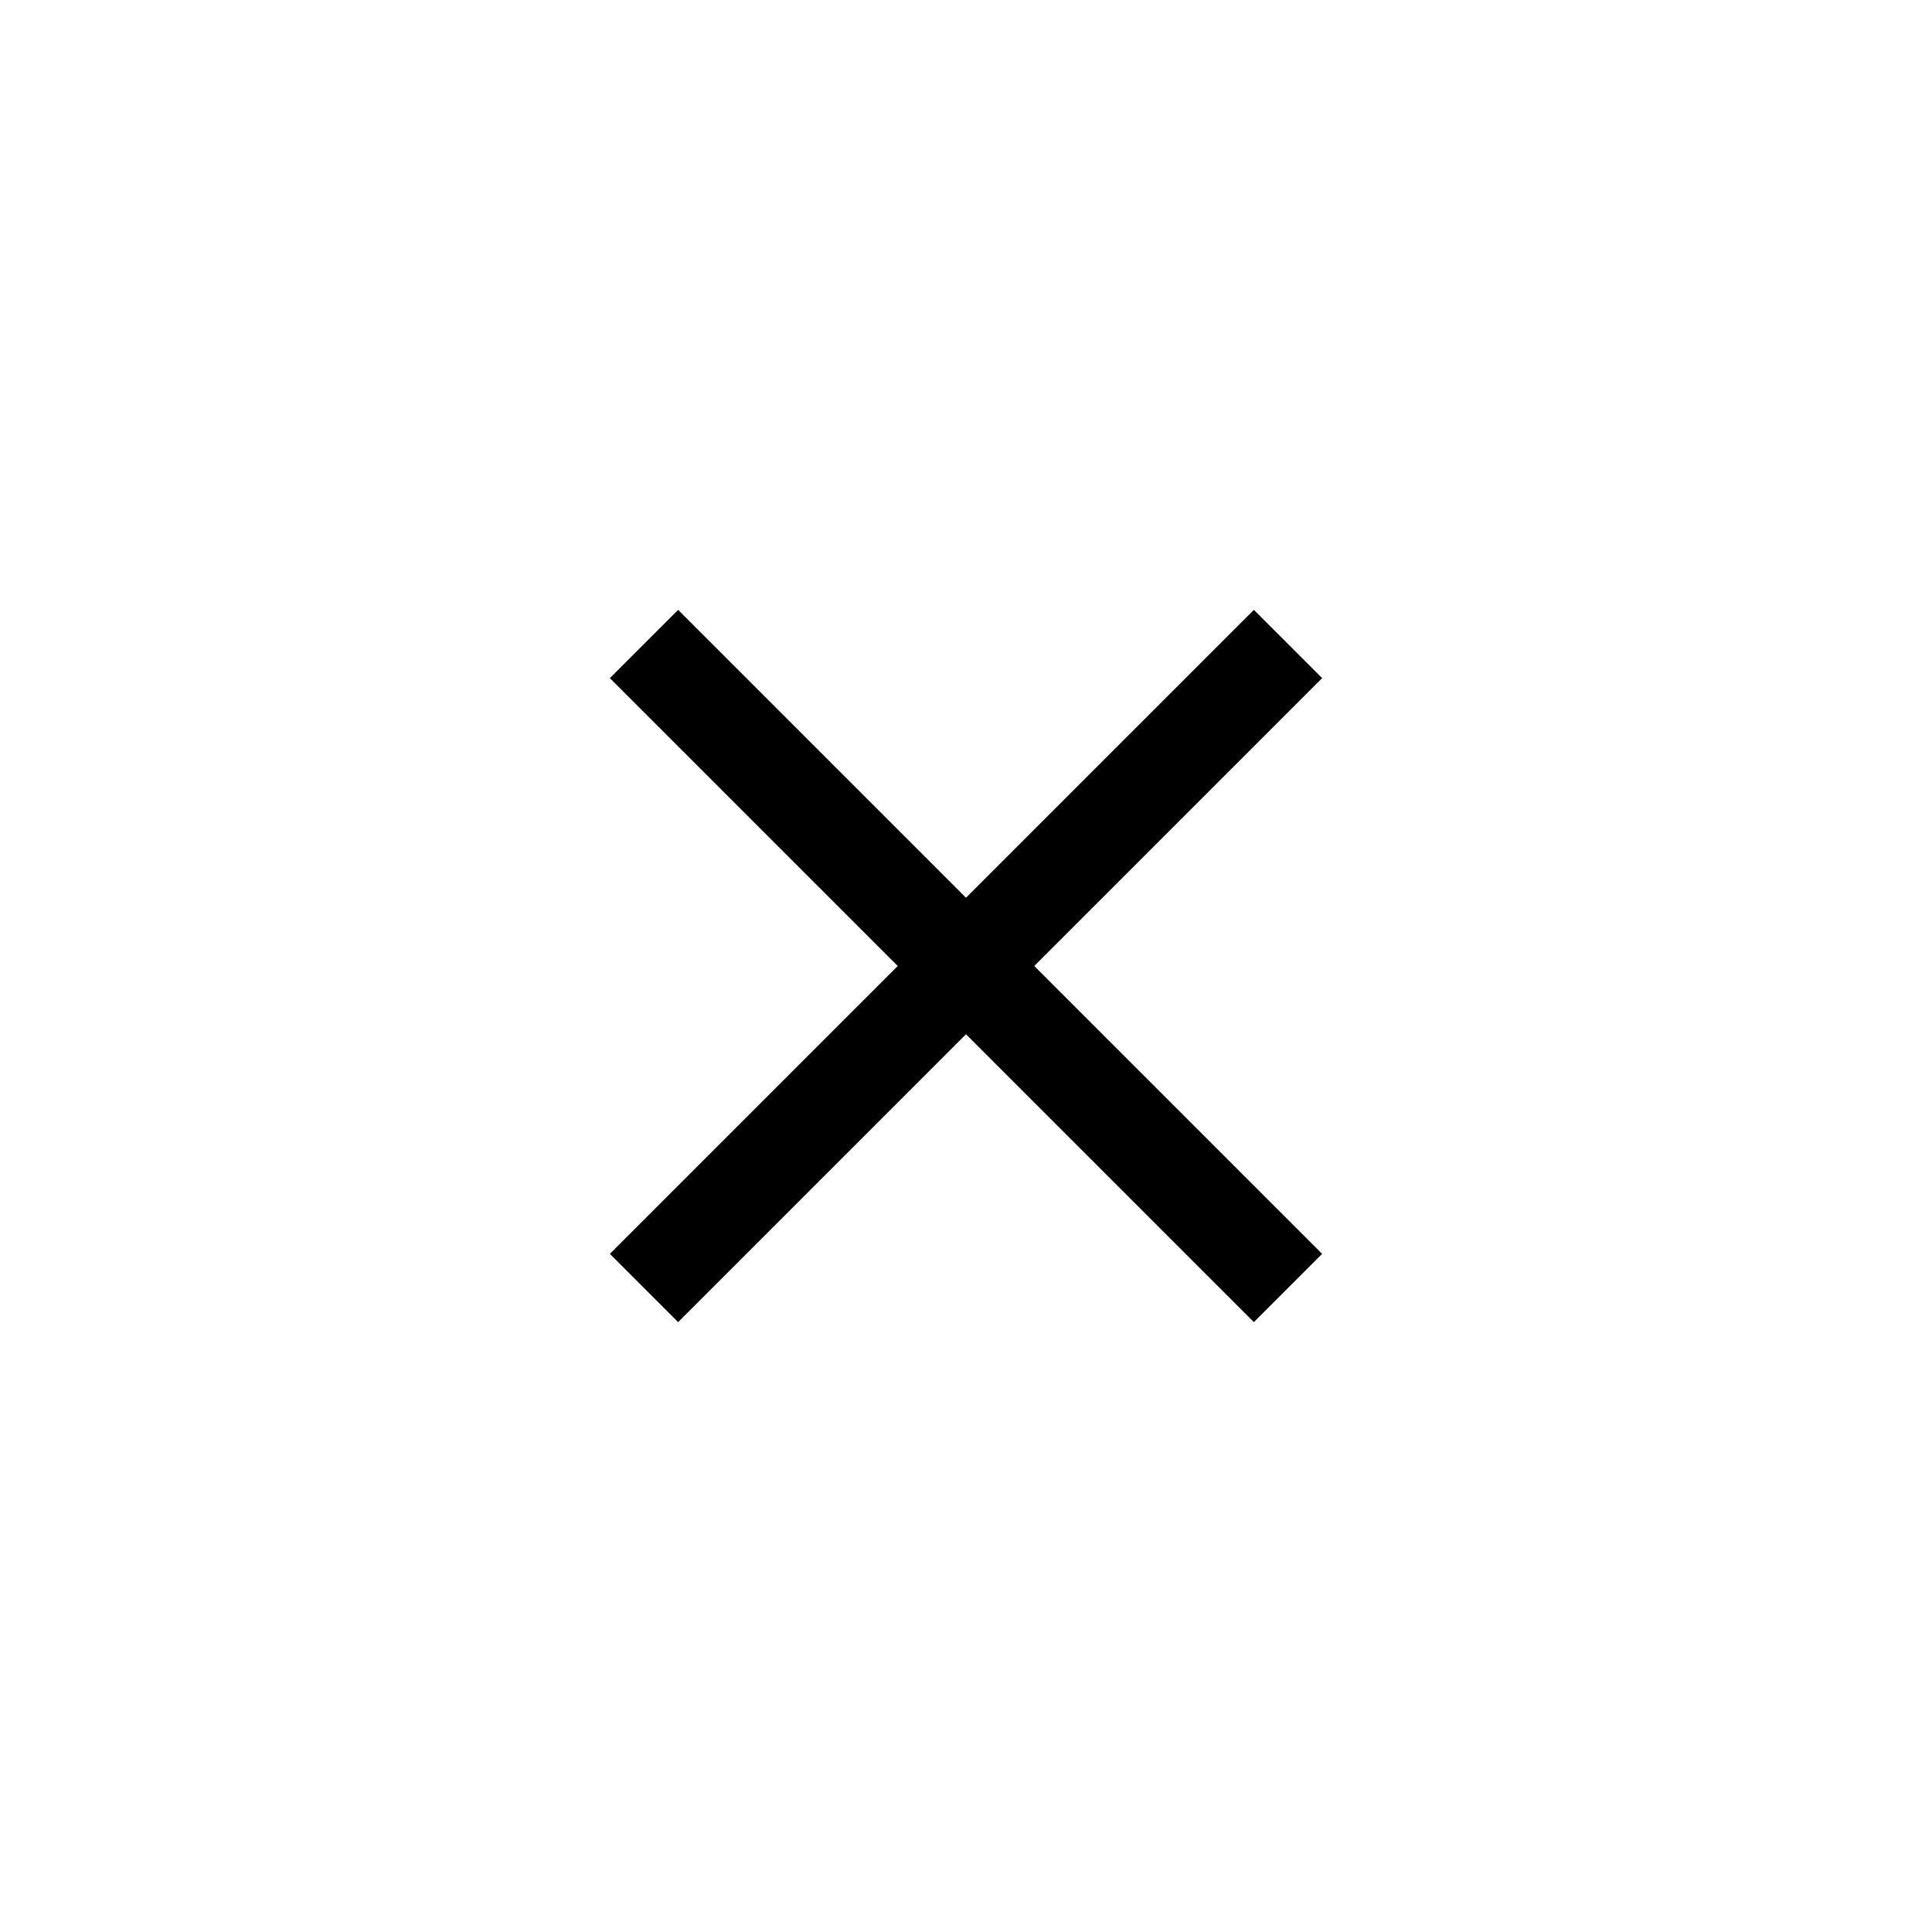
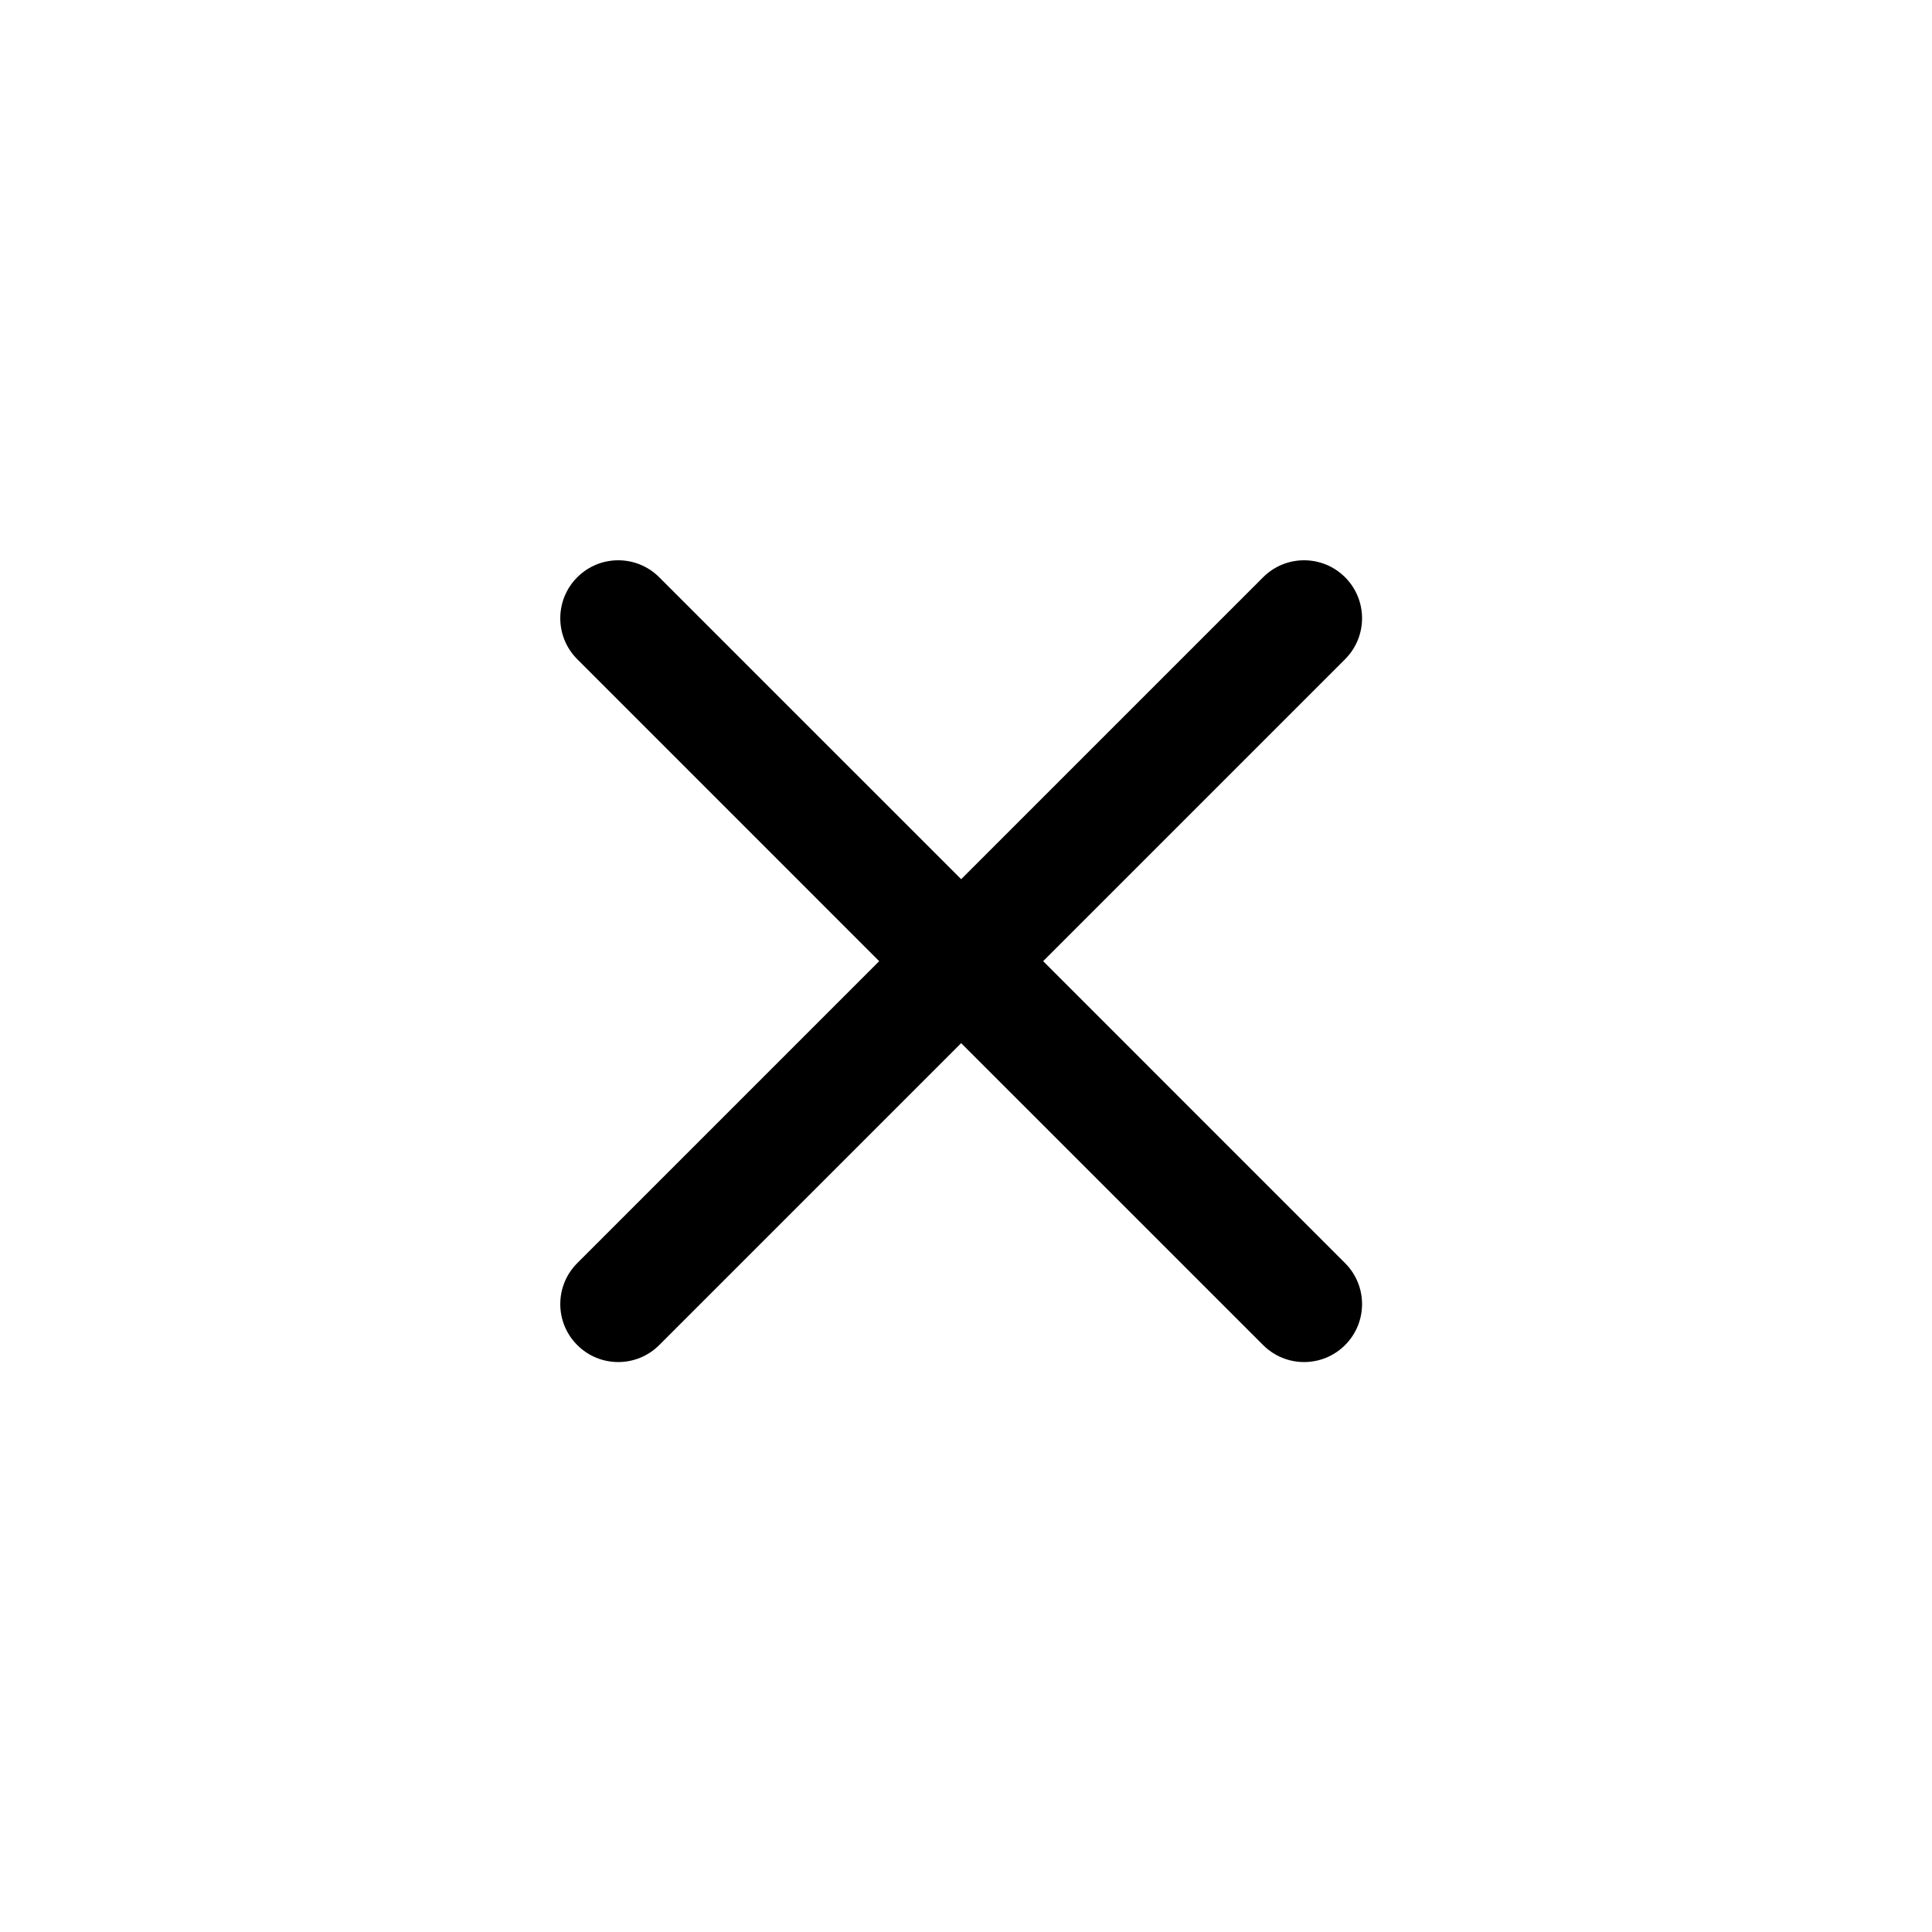
- <svg xmlns="http://www.w3.org/2000/svg" id="icons" viewBox="0 0 30 30">
-   <defs>
-     <clipPath id="clip-path">
-       <path d="M30,0V30H0V0Z" fill="none" />
-     </clipPath>
-   </defs>
-   <g clip-path="url(#clip-path)">
-     <path d="M16.06,15l4.47,4.47-1.06,1.06L15,16.06l-4.47,4.47L9.47,19.47,13.94,15,9.47,10.53l1.06-1.06L15,13.94l4.47-4.47,1.06,1.06Z" />
-   </g>
+ <svg xmlns="http://www.w3.org/2000/svg" viewBox="0 0 100 100" fill="none">
+   <path fill-rule="evenodd" clip-rule="evenodd" d="M29.879 29.879C31.05 28.707 32.95 28.707 34.121 29.879L49.75 45.507L65.379 29.879C66.55 28.707 68.45 28.707 69.621 29.879C70.793 31.05 70.793 32.95 69.621 34.121L53.993 49.75L69.621 65.379C70.793 66.55 70.793 68.45 69.621 69.621C68.45 70.793 66.55 70.793 65.379 69.621L49.75 53.993L34.121 69.621C32.95 70.793 31.05 70.793 29.879 69.621C28.707 68.45 28.707 66.55 29.879 65.379L45.507 49.75L29.879 34.121C28.707 32.95 28.707 31.05 29.879 29.879Z" fill="black" />
</svg>
